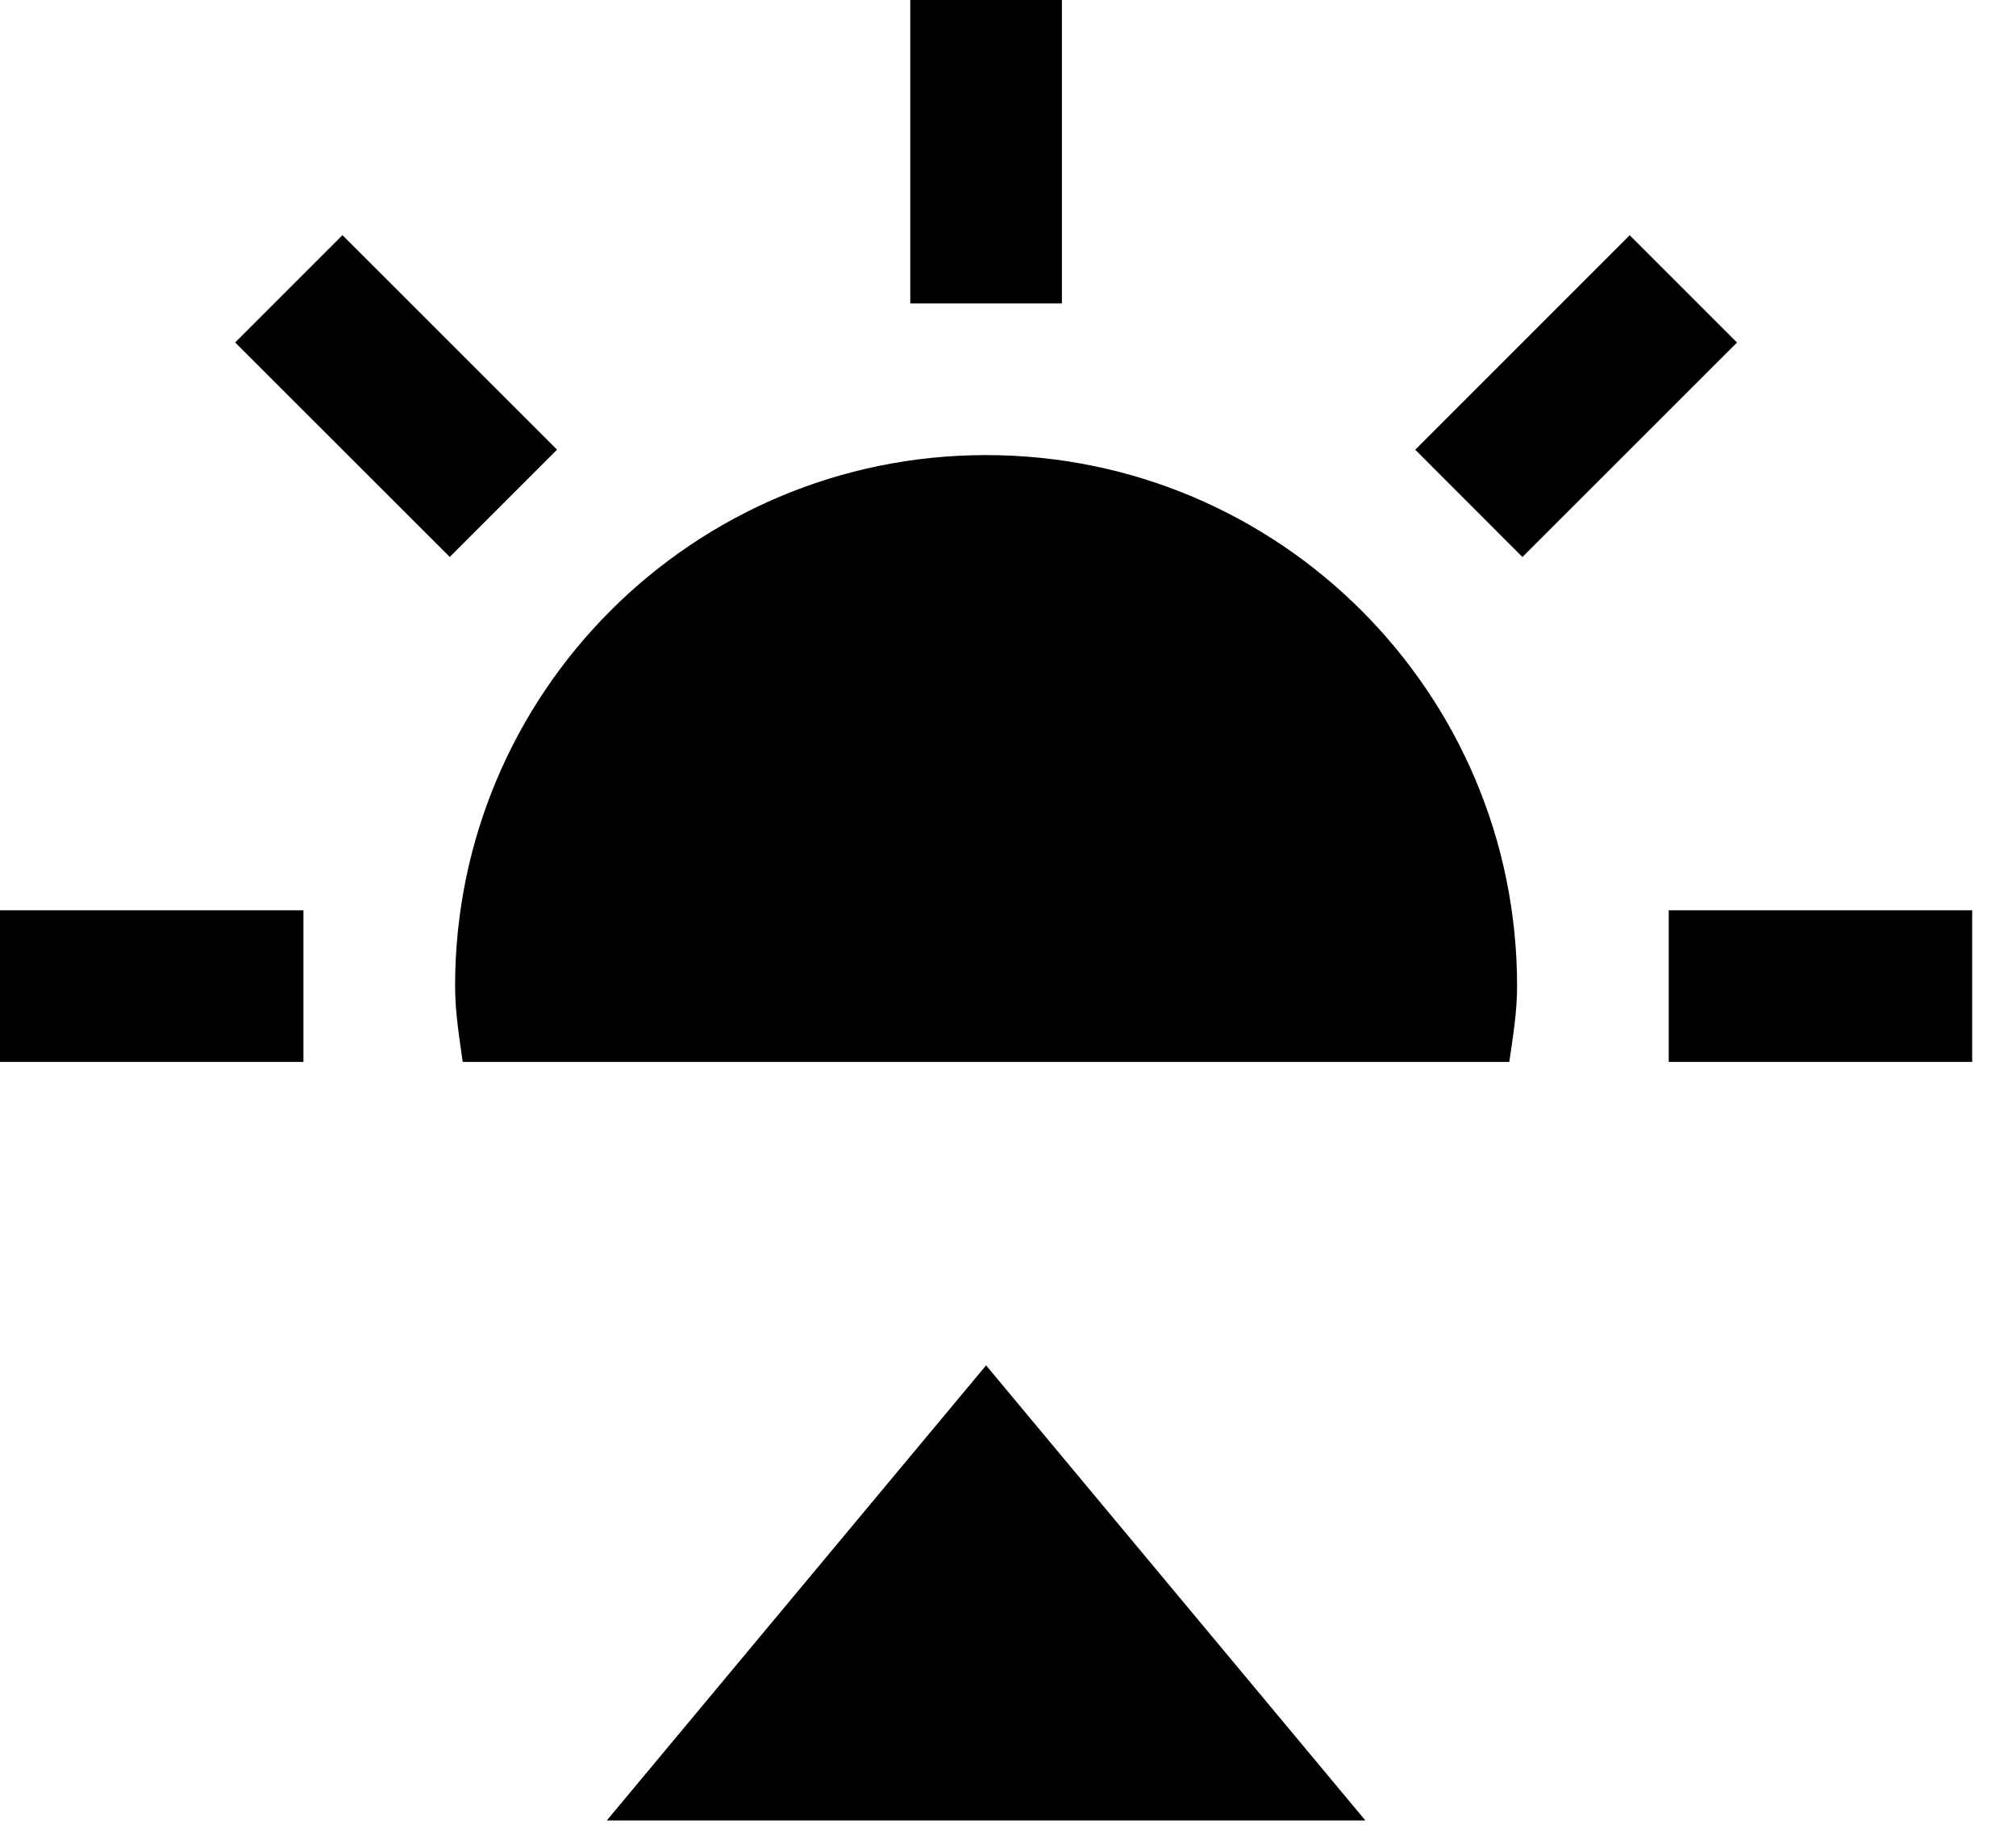
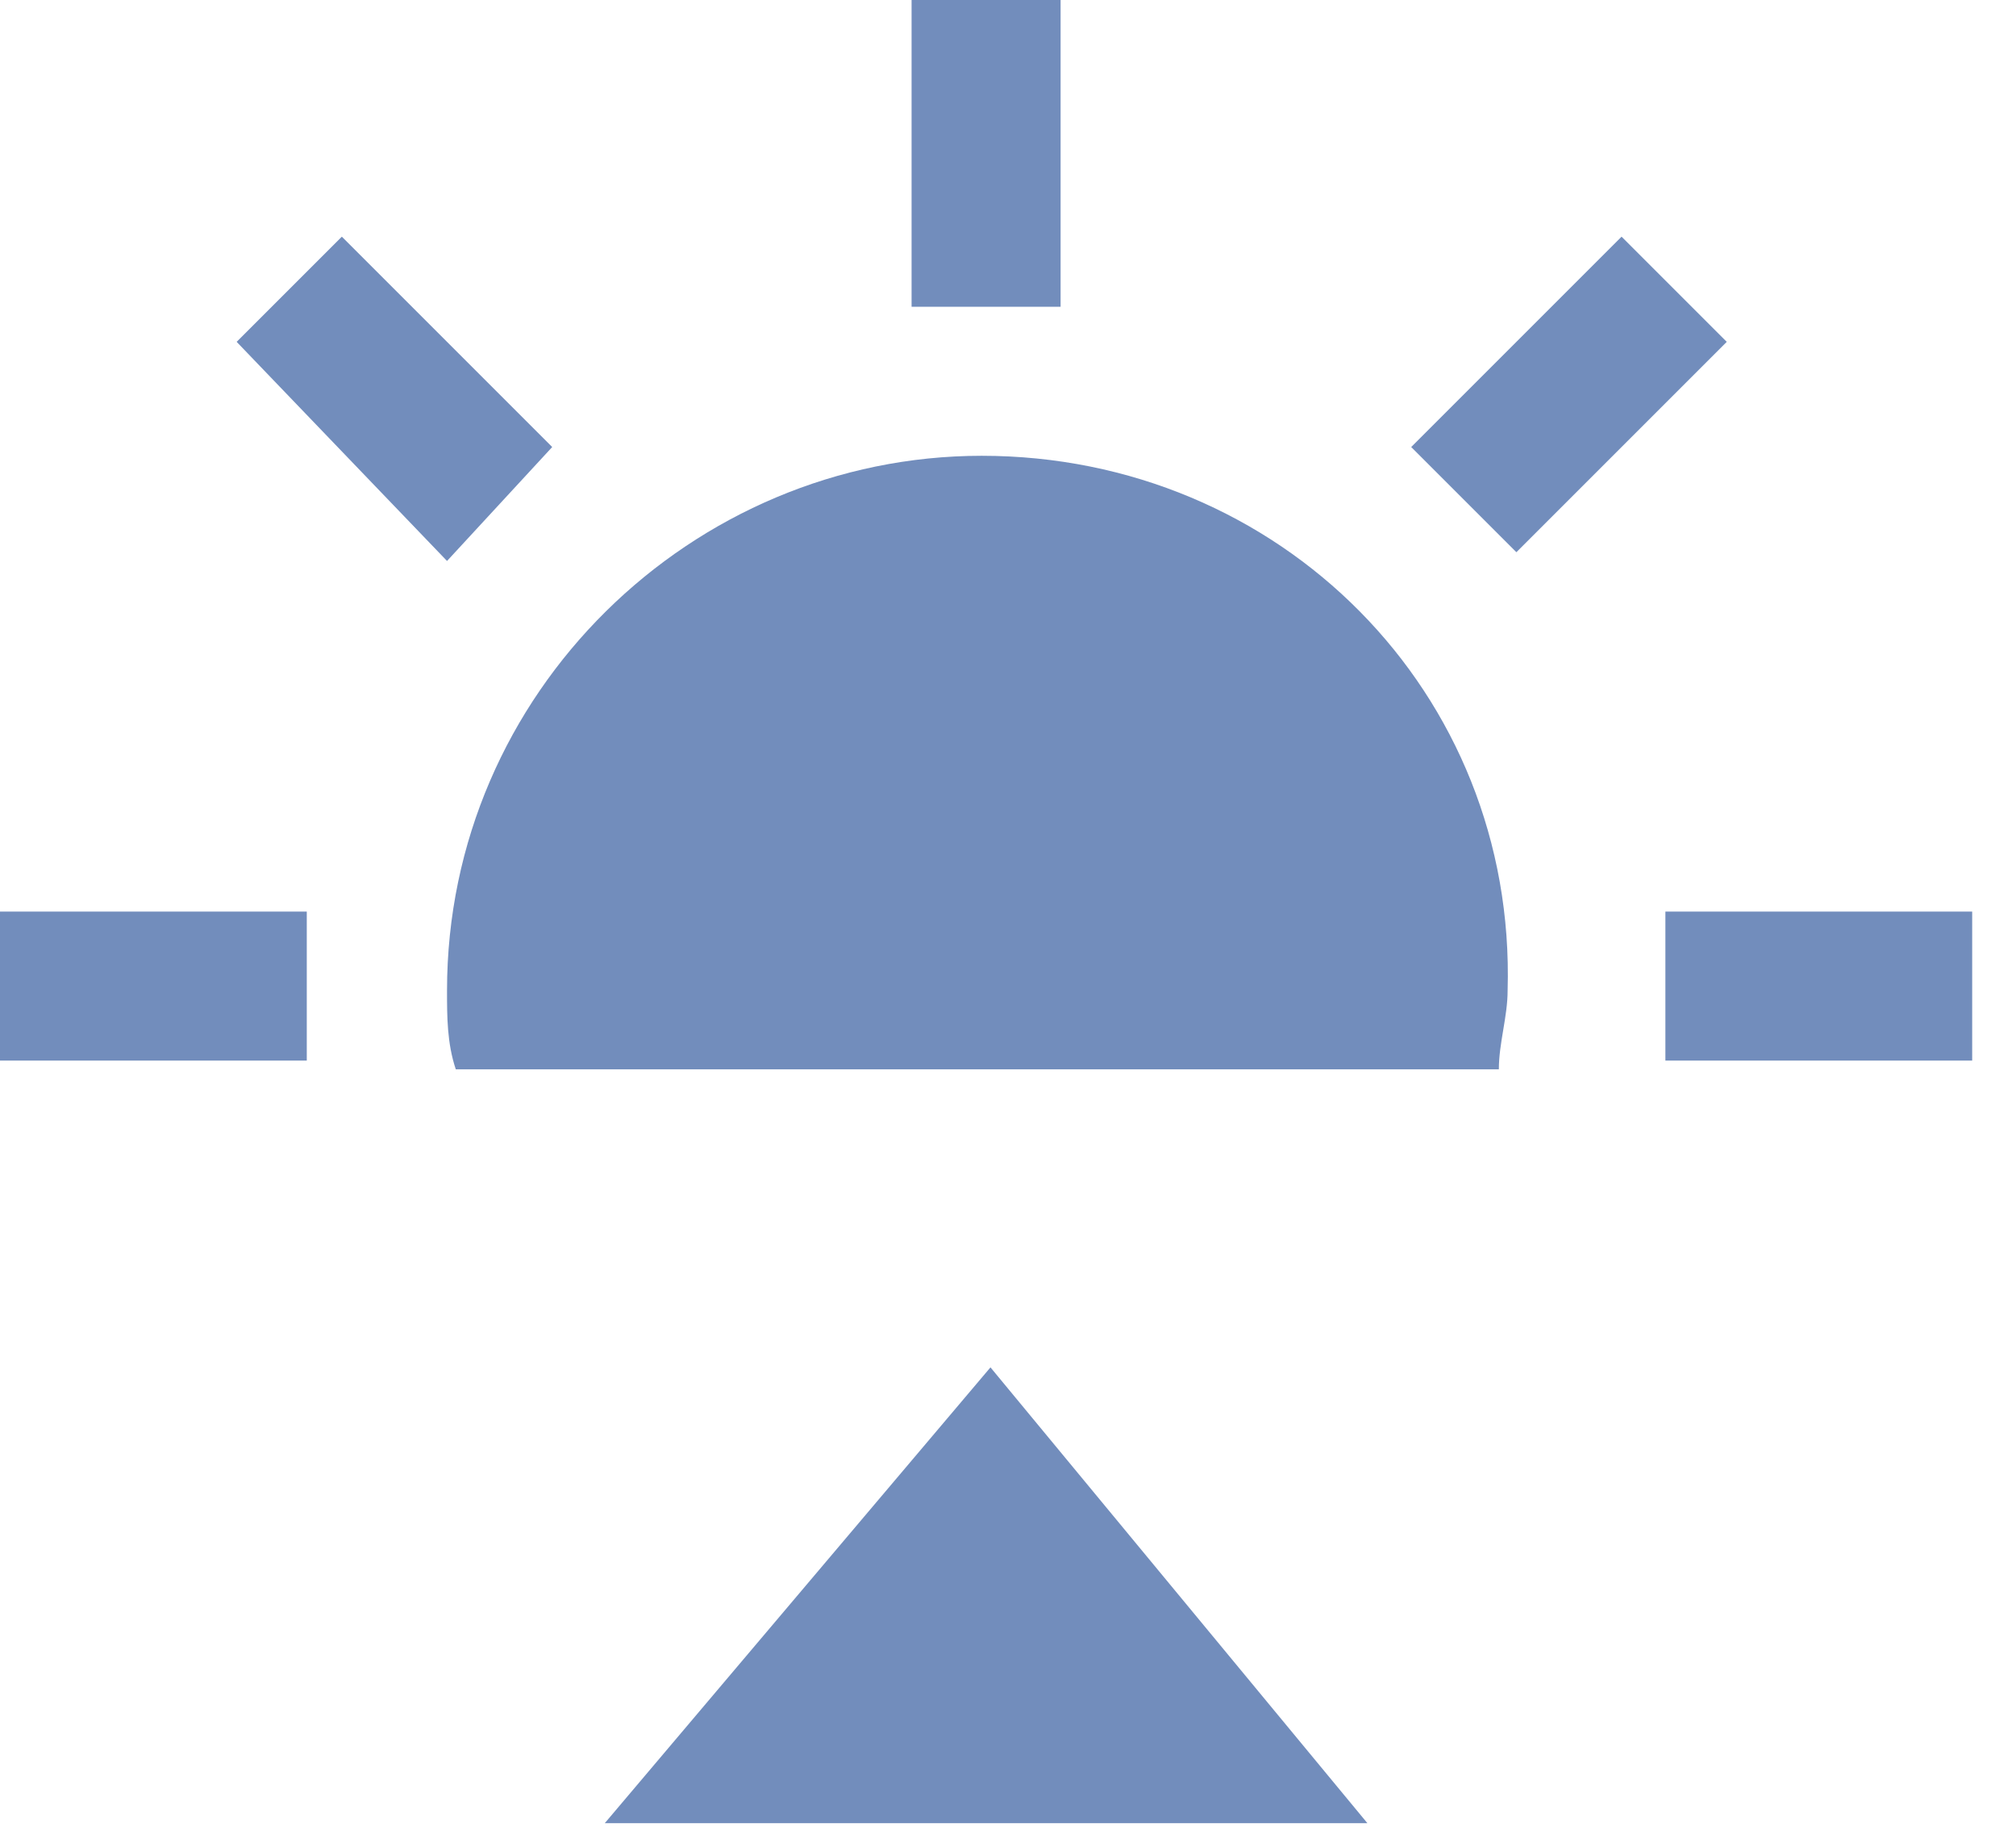
- <svg xmlns="http://www.w3.org/2000/svg" width="23" height="21" viewBox="0 0 23 21" fill="none">
-   <path d="M10.385 0H12.115V3.462H10.385V0Z" fill="black" />
-   <path d="M0 10.385H3.462V12.115H0V10.385Z" fill="black" />
-   <path d="M19.038 10.385H22.5V12.115H19.038V10.385Z" fill="black" />
-   <path d="M2.683 3.907L3.907 2.683L6.355 5.13L5.131 6.354L2.683 3.907Z" fill="black" />
-   <path d="M16.146 5.131L18.593 2.684L19.817 3.908L17.369 6.355L16.146 5.131Z" fill="black" />
-   <path d="M11.25 5.192C7.904 5.192 5.192 7.904 5.192 11.25C5.192 11.546 5.239 11.83 5.279 12.115H17.219C17.261 11.83 17.308 11.546 17.308 11.25C17.308 7.904 14.595 5.192 11.25 5.192H11.25Z" fill="black" />
-   <path d="M6.923 20.769H15.577L11.25 15.577L6.923 20.769Z" fill="black" />
+ <svg xmlns="http://www.w3.org/2000/svg" version="1.1" id="Слой_1" x="0px" y="0px" viewBox="0 0 23 21" style="enable-background:new 0 0 23 21;" xml:space="preserve">
+   <style type="text/css">
+ 	.st0{fill:#728DBC;}
+ </style>
+   <path class="st0" d="M10.4,0h1.7v3.5h-1.7V0z" />
+   <path class="st0" d="M0,10.4h3.5v1.7H0V10.4z" />
+   <path class="st0" d="M19,10.4h3.5v1.7H19V10.4z" />
+   <path class="st0" d="M2.7,3.9l1.2-1.2l2.4,2.4L5.1,6.4L2.7,3.9z" />
+   <path class="st0" d="M16.1,5.1l2.4-2.4l1.2,1.2l-2.4,2.4L16.1,5.1z" />
+   <path class="st0" d="M11.2,5.2c-3.3,0-6.1,2.7-6.1,6.1c0,0.3,0,0.6,0.1,0.9h11.9c0-0.3,0.1-0.6,0.1-0.9C17.3,7.9,14.6,5.2,11.2,5.2  L11.2,5.2z" />
+   <path class="st0" d="M6.9,20.8h8.7l-4.3-5.2L6.9,20.8z" />
</svg>
